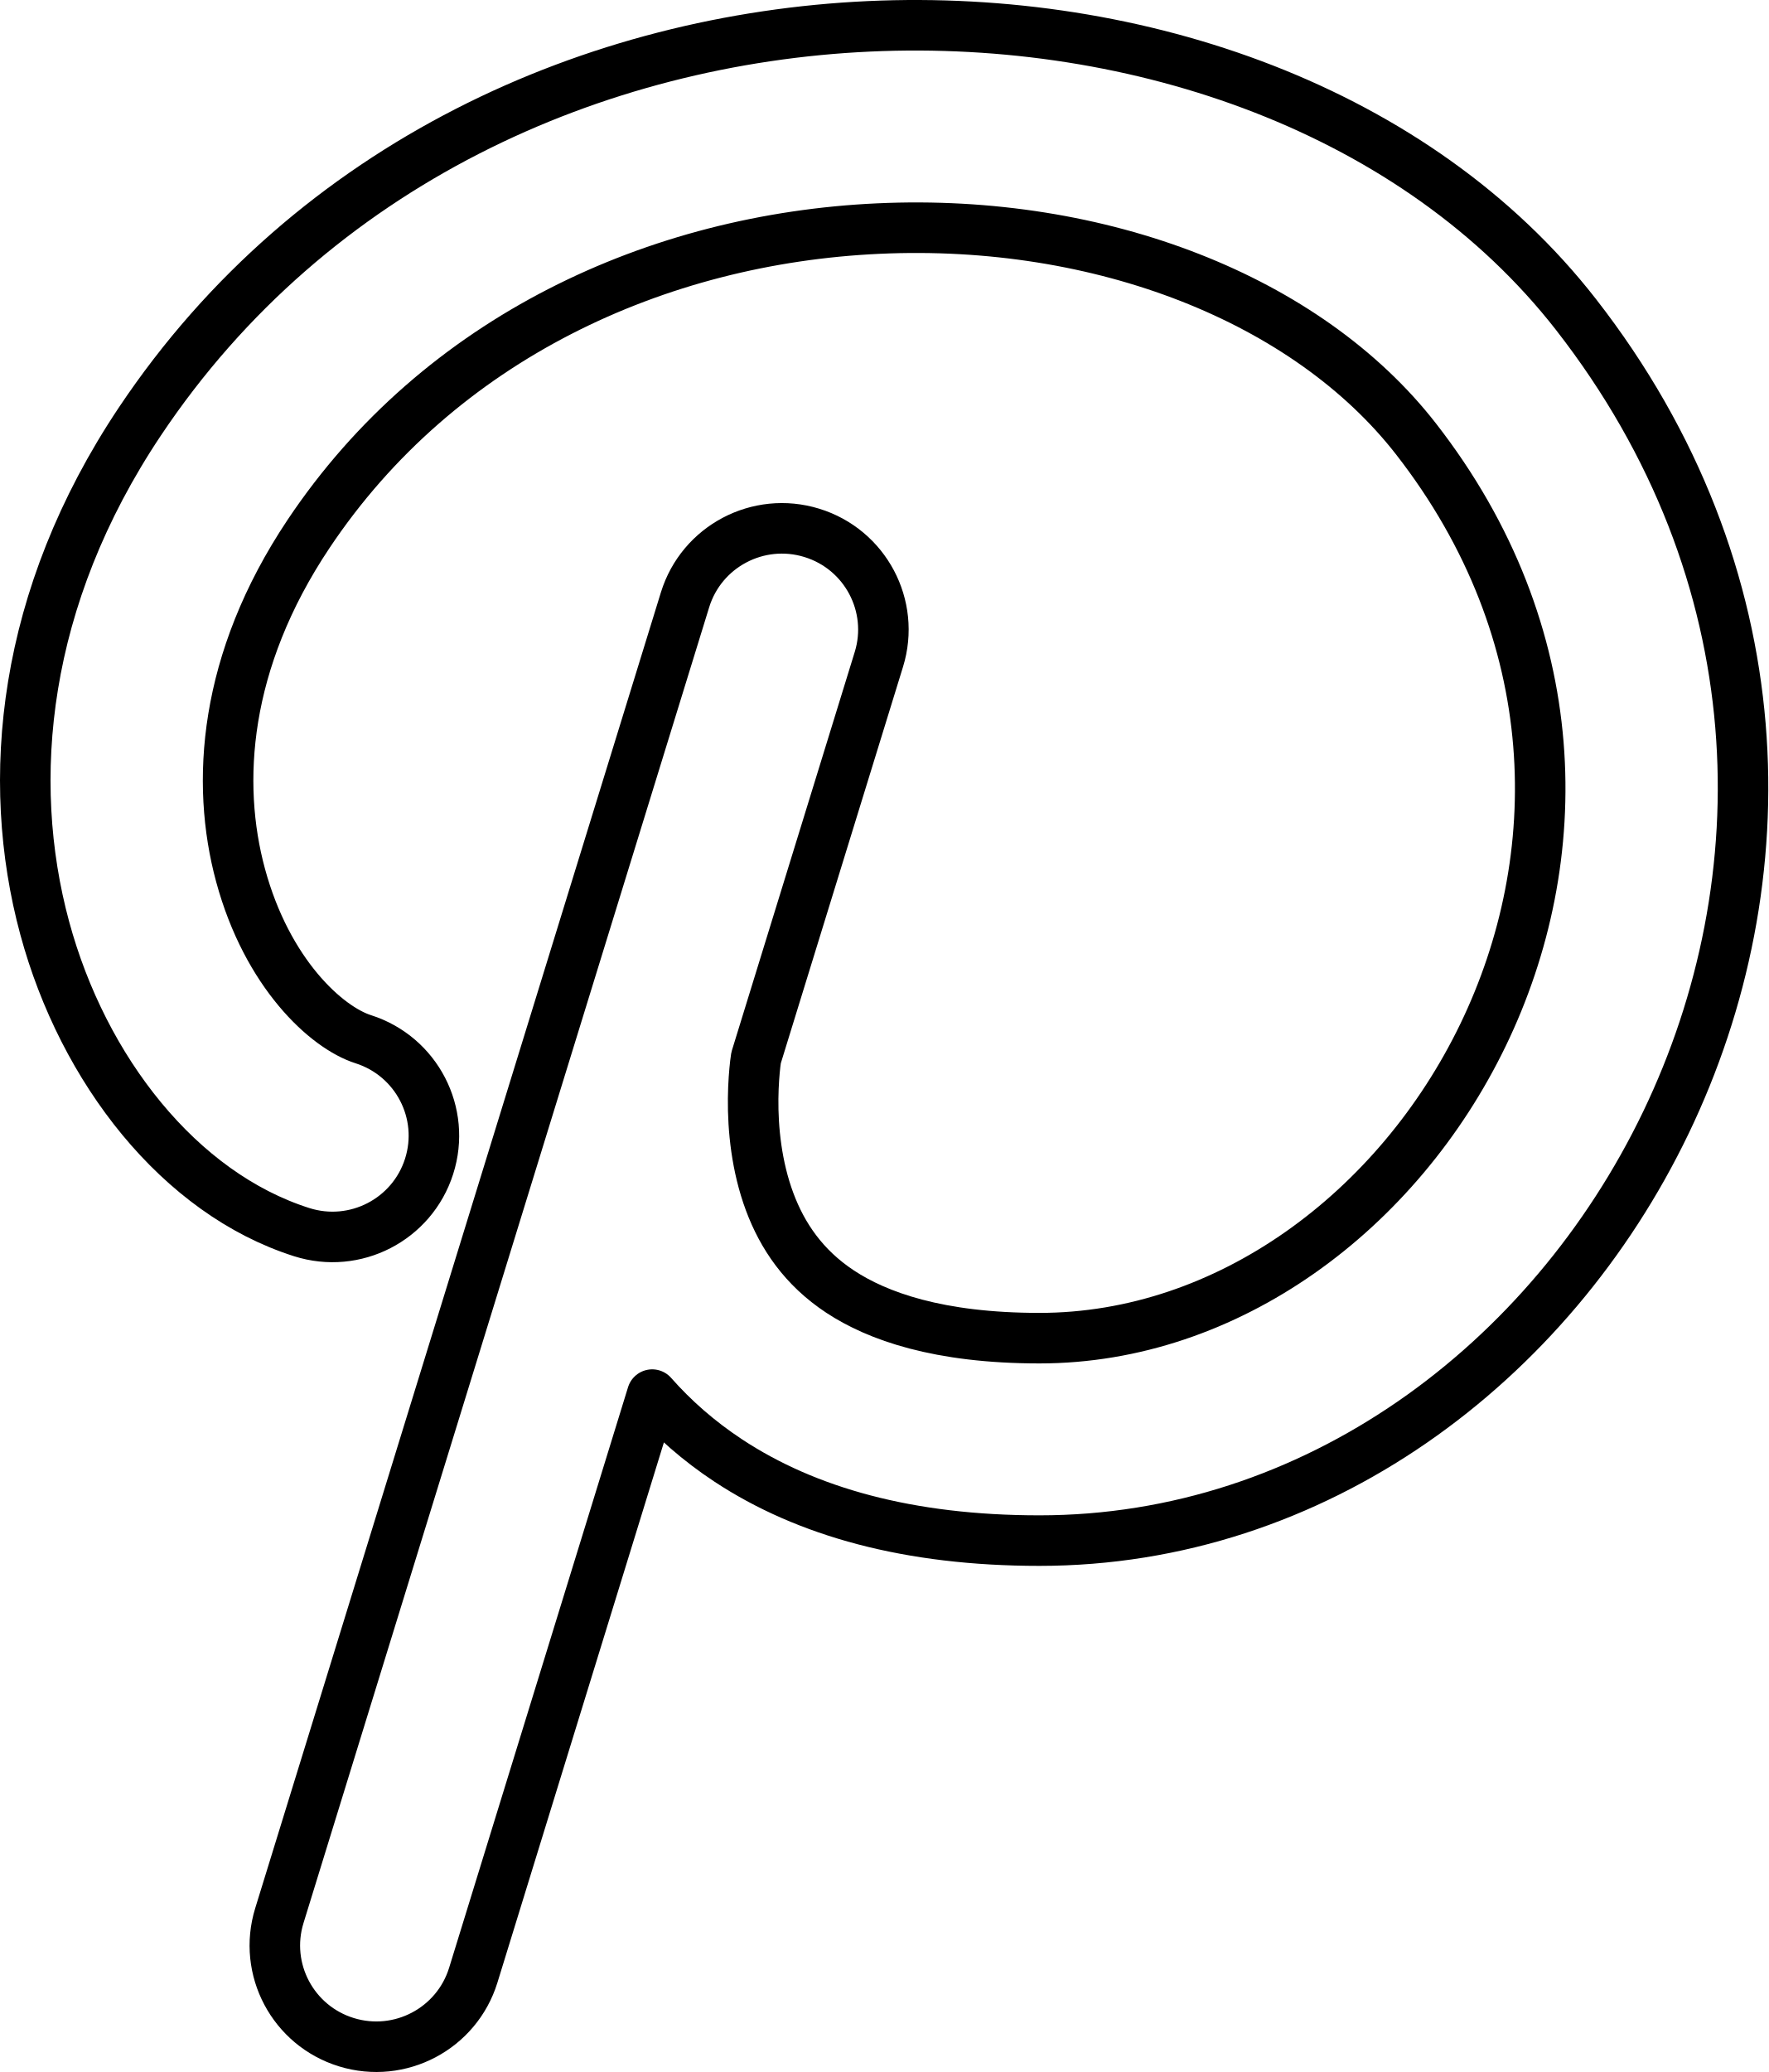
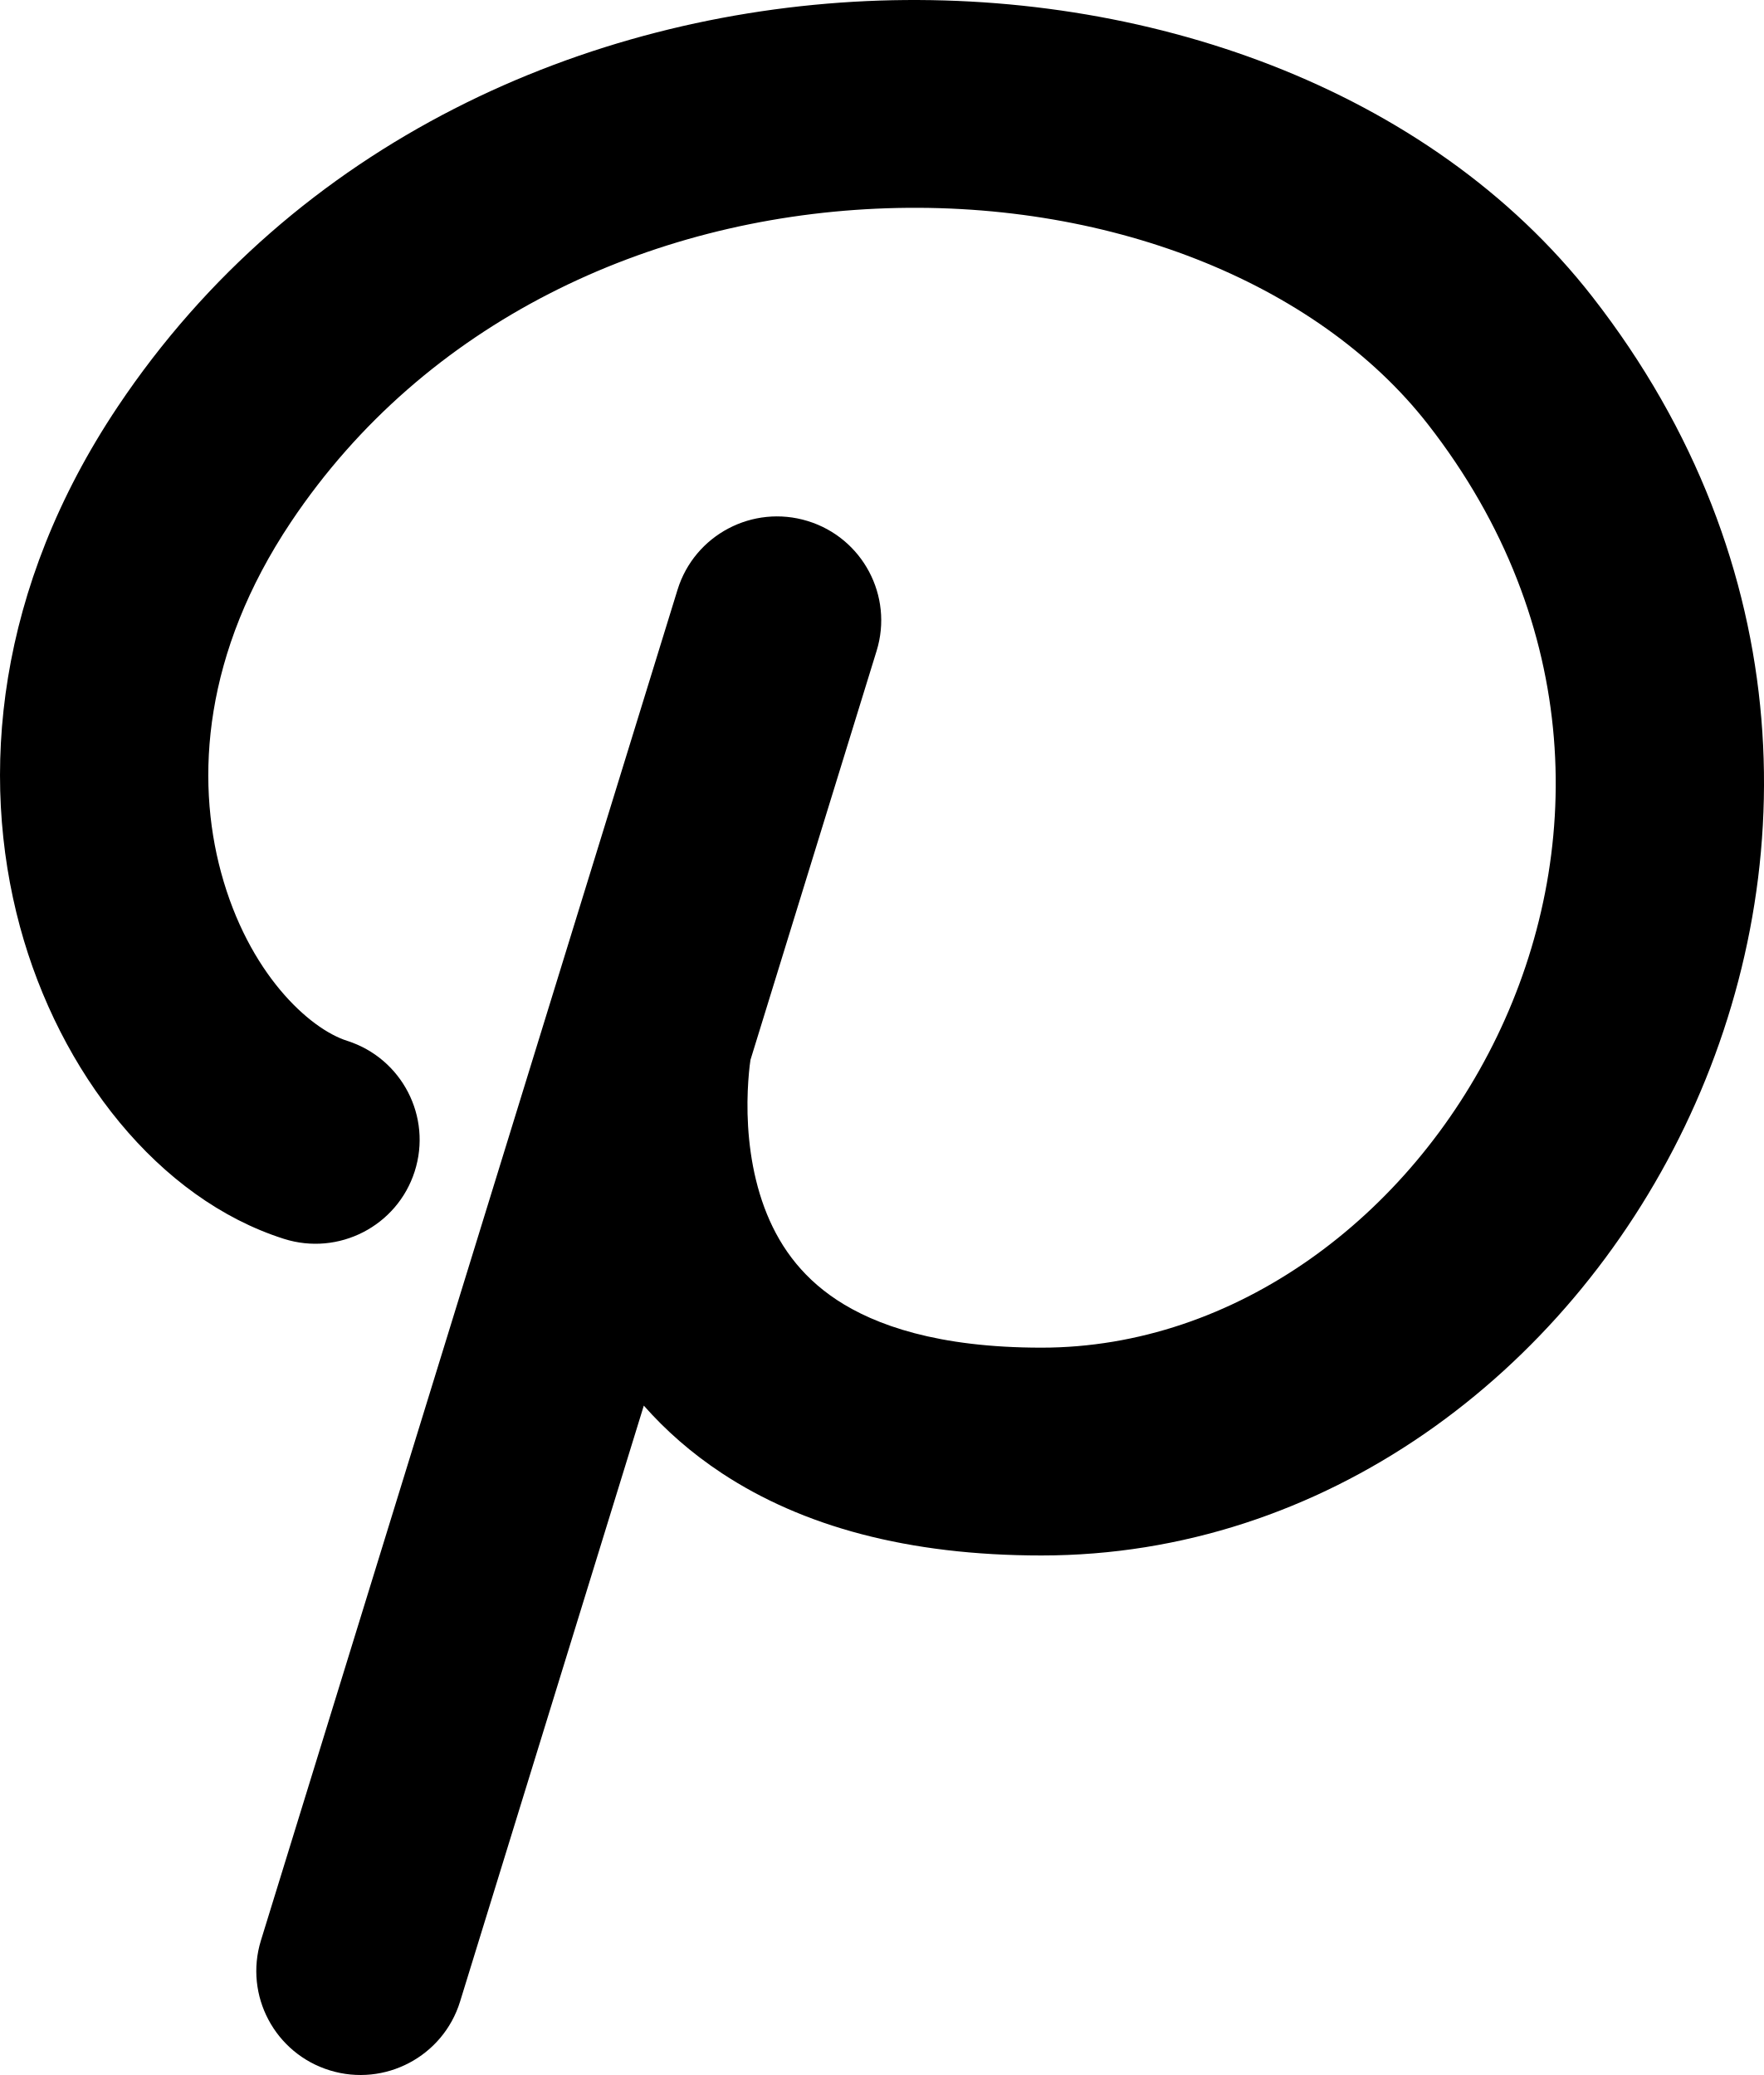
- <svg xmlns="http://www.w3.org/2000/svg" width="35" height="41" viewBox="0 0 35 41" fill="none">
-   <path fill-rule="evenodd" clip-rule="evenodd" d="M17.2 0.521C22.542 0.276 28.038 2.176 31.192 6.221C39.218 16.517 31.455 30.485 20.574 30.485C17.99 30.485 15.96 29.918 14.416 28.901C13.823 28.51 13.325 28.068 12.909 27.596L9.367 39.086C9.04 40.143 7.917 40.736 6.858 40.411C5.798 40.086 5.203 38.965 5.529 37.907L13.559 11.869C13.885 10.812 15.008 10.218 16.068 10.544C17.127 10.869 17.722 11.99 17.396 13.047L14.965 20.931C14.96 20.962 14.955 21.002 14.949 21.049C14.931 21.208 14.91 21.448 14.907 21.74C14.901 22.339 14.973 23.078 15.233 23.778C15.485 24.454 15.905 25.081 16.63 25.559C17.365 26.043 18.573 26.479 20.574 26.479C28.032 26.479 34.048 16.41 28.023 8.68C25.875 5.925 21.797 4.32 17.385 4.523C13.021 4.723 8.7 6.684 6.107 10.565C4.421 13.088 4.267 15.497 4.761 17.318C5.288 19.263 6.461 20.332 7.191 20.564C8.247 20.901 8.83 22.027 8.493 23.081C8.156 24.135 7.027 24.717 5.971 24.381C3.553 23.612 1.647 21.176 0.885 18.364C0.09 15.428 0.438 11.828 2.767 8.343C6.196 3.21 11.809 0.769 17.2 0.521Z" stroke="black" stroke-linecap="round" stroke-linejoin="round" />
+ <svg xmlns="http://www.w3.org/2000/svg" width="34" height="40" viewBox="0 0 34 40" fill="none">
+   <path fill-rule="evenodd" clip-rule="evenodd" d="M16.7 0.021C22.042 -0.224 27.538 1.676 30.692 5.721C38.718 16.017 30.955 29.985 20.074 29.985C17.49 29.985 15.46 29.418 13.916 28.401C13.323 28.01 12.825 27.568 12.409 27.096L8.867 38.586C8.54 39.643 7.417 40.236 6.358 39.911C5.298 39.586 4.703 38.465 5.029 37.407L13.059 11.369C13.385 10.312 14.508 9.718 15.568 10.044C16.627 10.369 17.222 11.49 16.896 12.547L14.465 20.431C14.46 20.462 14.455 20.502 14.449 20.549C14.431 20.708 14.41 20.948 14.407 21.24C14.401 21.839 14.473 22.578 14.733 23.278C14.985 23.954 15.405 24.581 16.13 25.059C16.865 25.543 18.073 25.979 20.074 25.979C27.532 25.979 33.548 15.91 27.523 8.18C25.375 5.425 21.297 3.82 16.885 4.023C12.521 4.223 8.2 6.184 5.607 10.065C3.921 12.588 3.767 14.997 4.261 16.818C4.788 18.763 5.961 19.832 6.691 20.064C7.747 20.401 8.33 21.527 7.993 22.581C7.656 23.635 6.527 24.217 5.471 23.881C3.053 23.112 1.147 20.676 0.385 17.864C-0.41 14.928 -0.062 11.328 2.267 7.843C5.696 2.71 11.309 0.269 16.7 0.021Z" fill="black" />
</svg>
